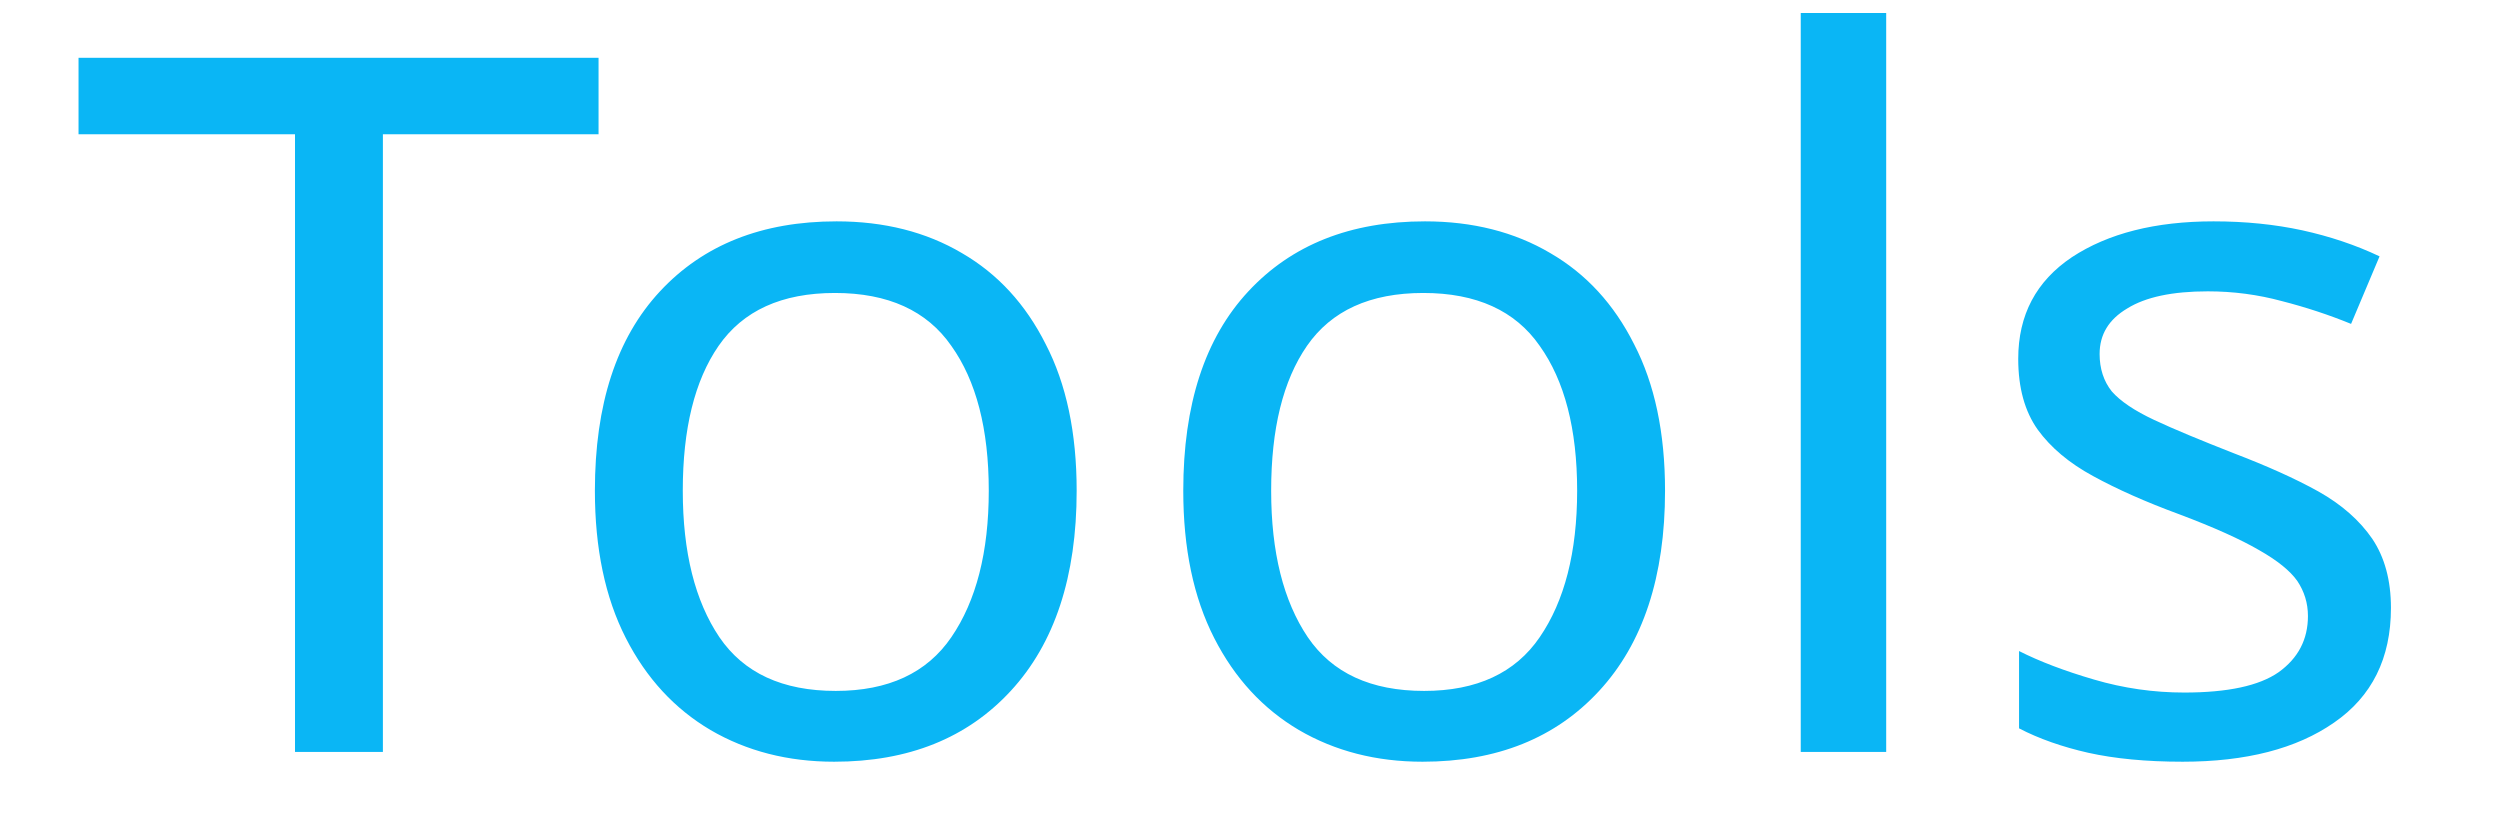
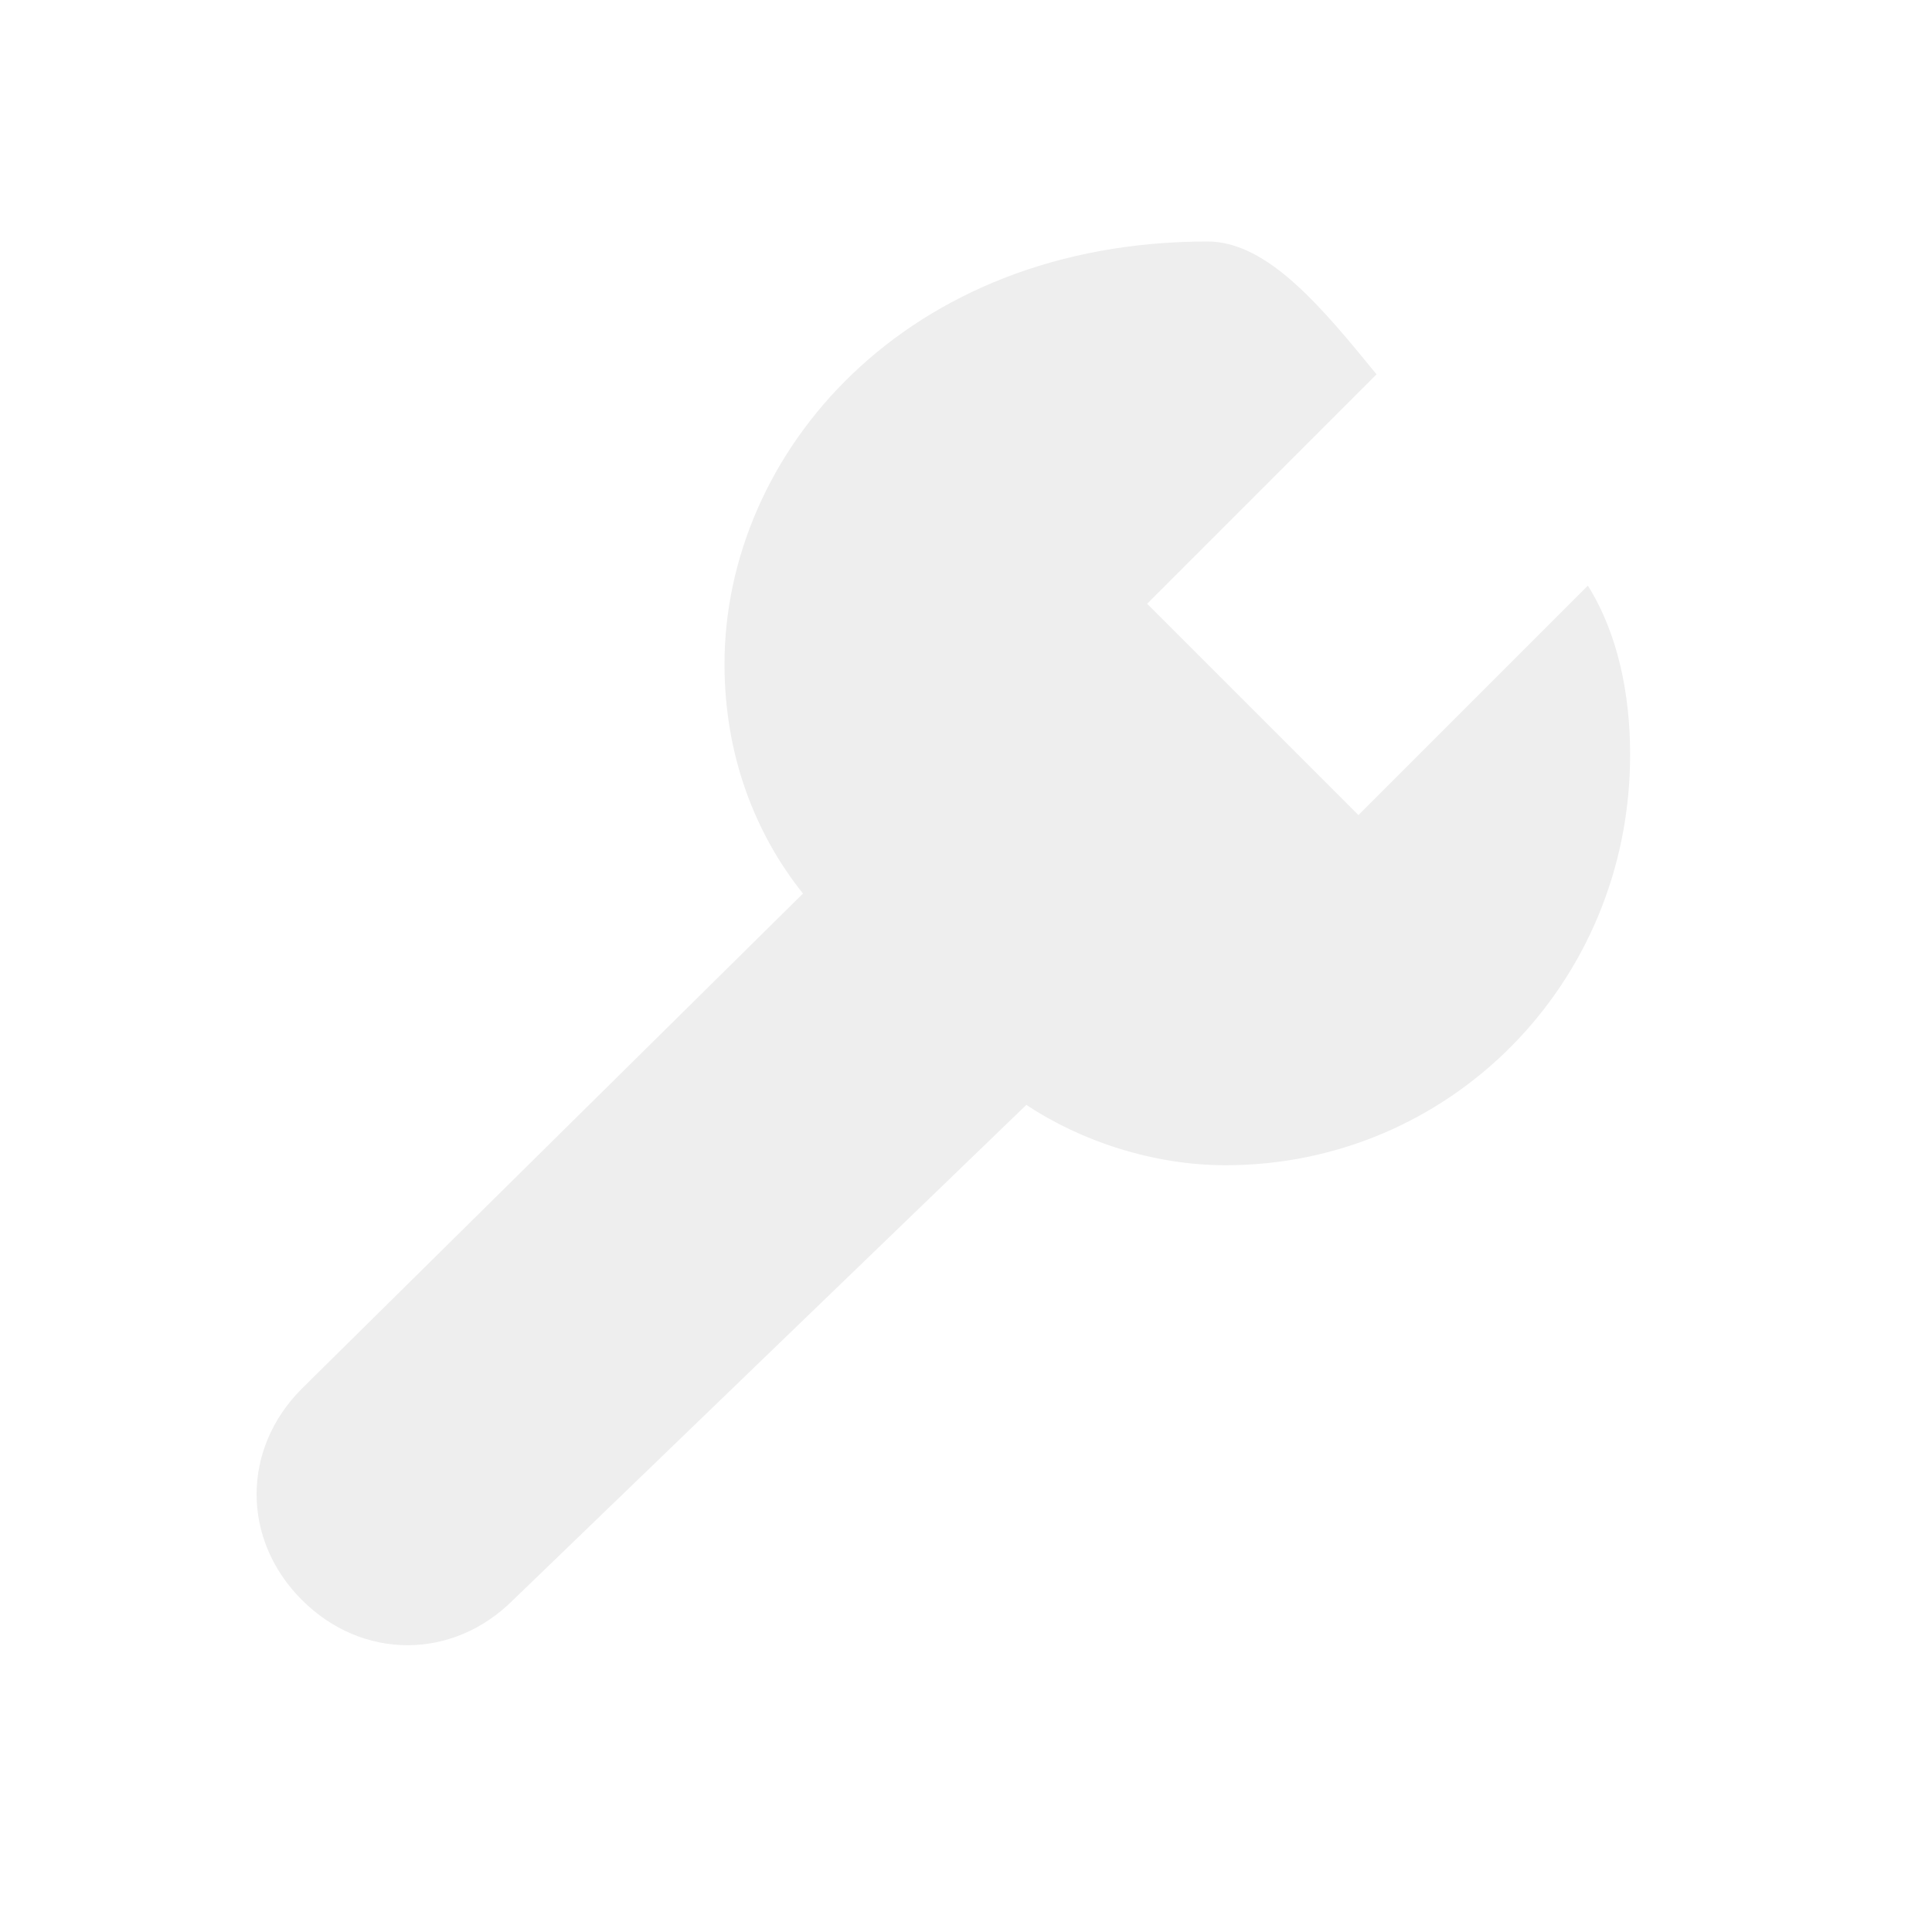
- <svg xmlns="http://www.w3.org/2000/svg" viewBox="0 0 48 16" version="1.1" id="svg6" width="48" height="16">
-   <defs id="defs3051">
-     <style type="text/css" id="current-color-scheme">
-       .ColorScheme-Text {
-         color:#4d4d4d;
-       }
-       </style>
-   </defs>
-   <g id="layer1">
-     <text xml:space="preserve" style="font-style:normal;font-variant:normal;font-weight:normal;font-stretch:normal;font-size:18.667px;line-height:1.25;font-family:Play;-inkscape-font-specification:Play;letter-spacing:0px;word-spacing:0px;fill:#0ab6f5;fill-opacity:1;stroke:none;" x="1.322" y="14.44" id="text818">
-       <tspan id="tspan816" x="1.322" y="14.44">Tools</tspan>
-     </text>
-   </g>
+ <svg xmlns="http://www.w3.org/2000/svg" viewBox="0 0 32 32" width="32" height="32">
+   <path d="M 20,4 C 15,4 12,7.5 12,11 C 12,12.5 12.5,13.8 13.3,14.8 L 5,23 C 4,24 4,25.5 5,26.5 C 6,27.5 7.5,27.5 8.5,26.5 L 17,18.3 C 17.9,18.9 19.1,19.3 20.3,19.3 C 24,19.3 27,16.3 27,12.5 C 27,11.5 26.8,10.5 26.3,9.7 L 22.5,13.5 L 19,10 L 22.8,6.2 C 21.9,5.1 21,4 20,4 Z" style="fill:#EEEEEE" />
</svg>
